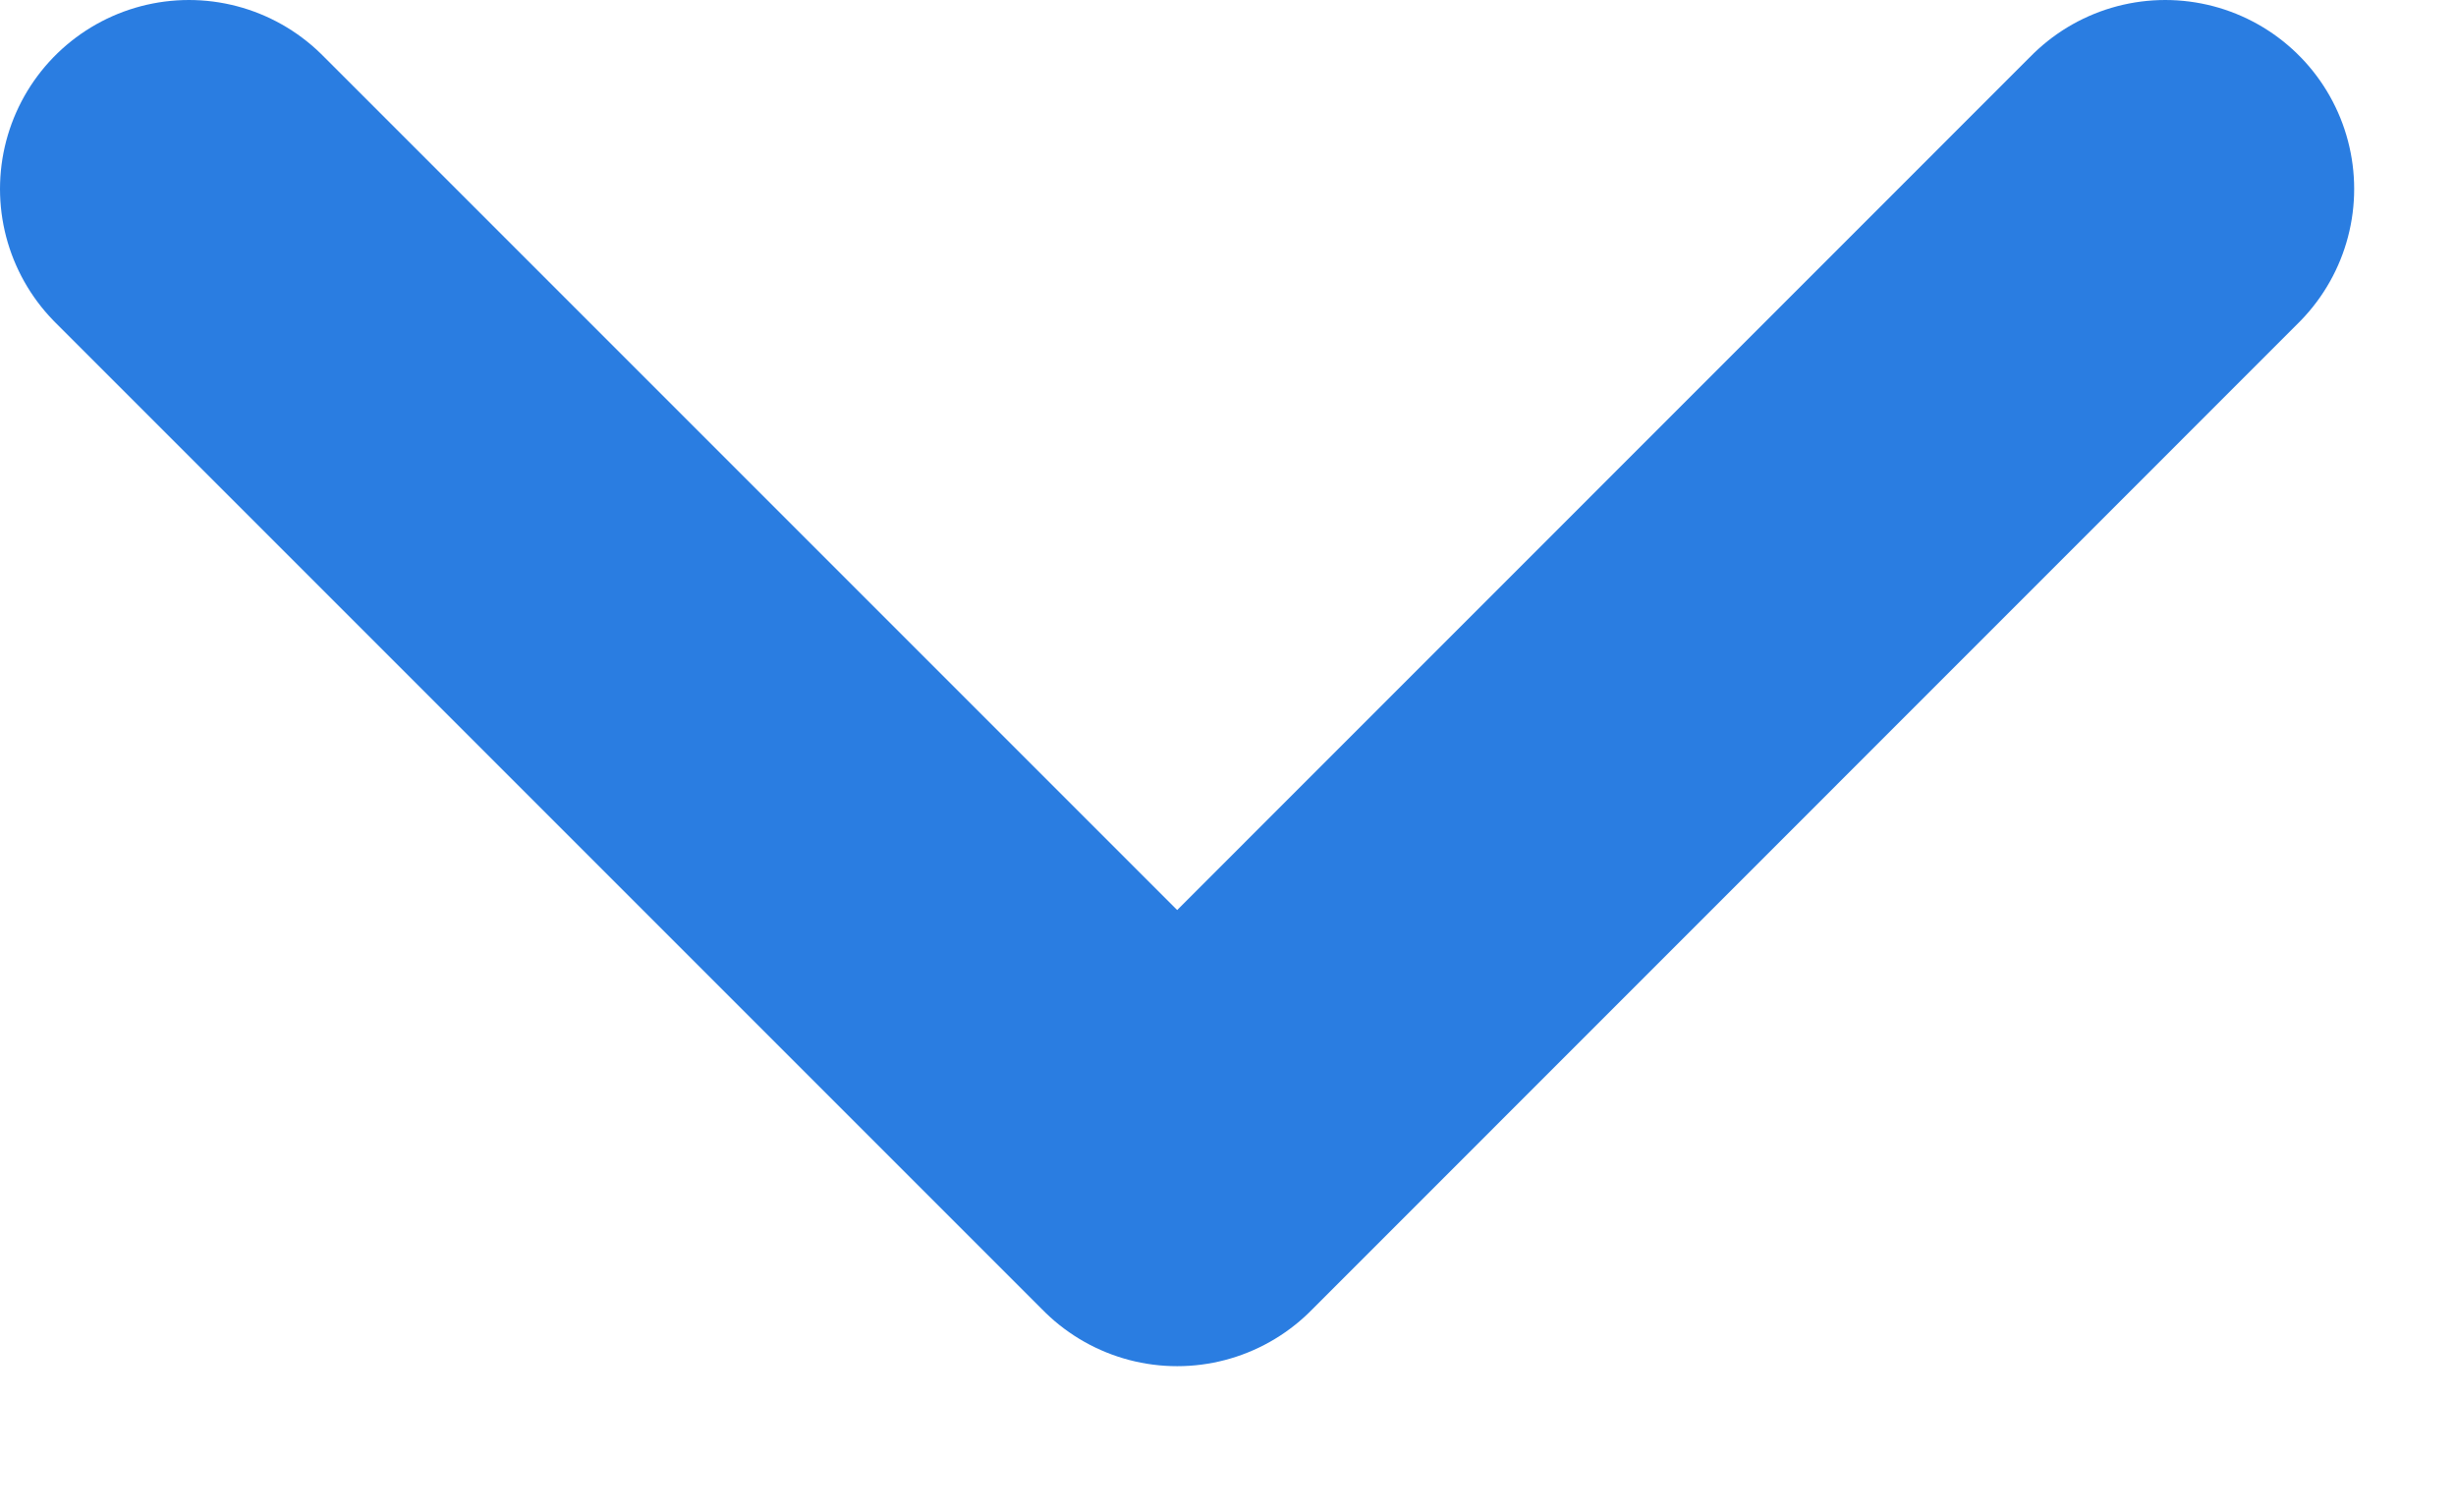
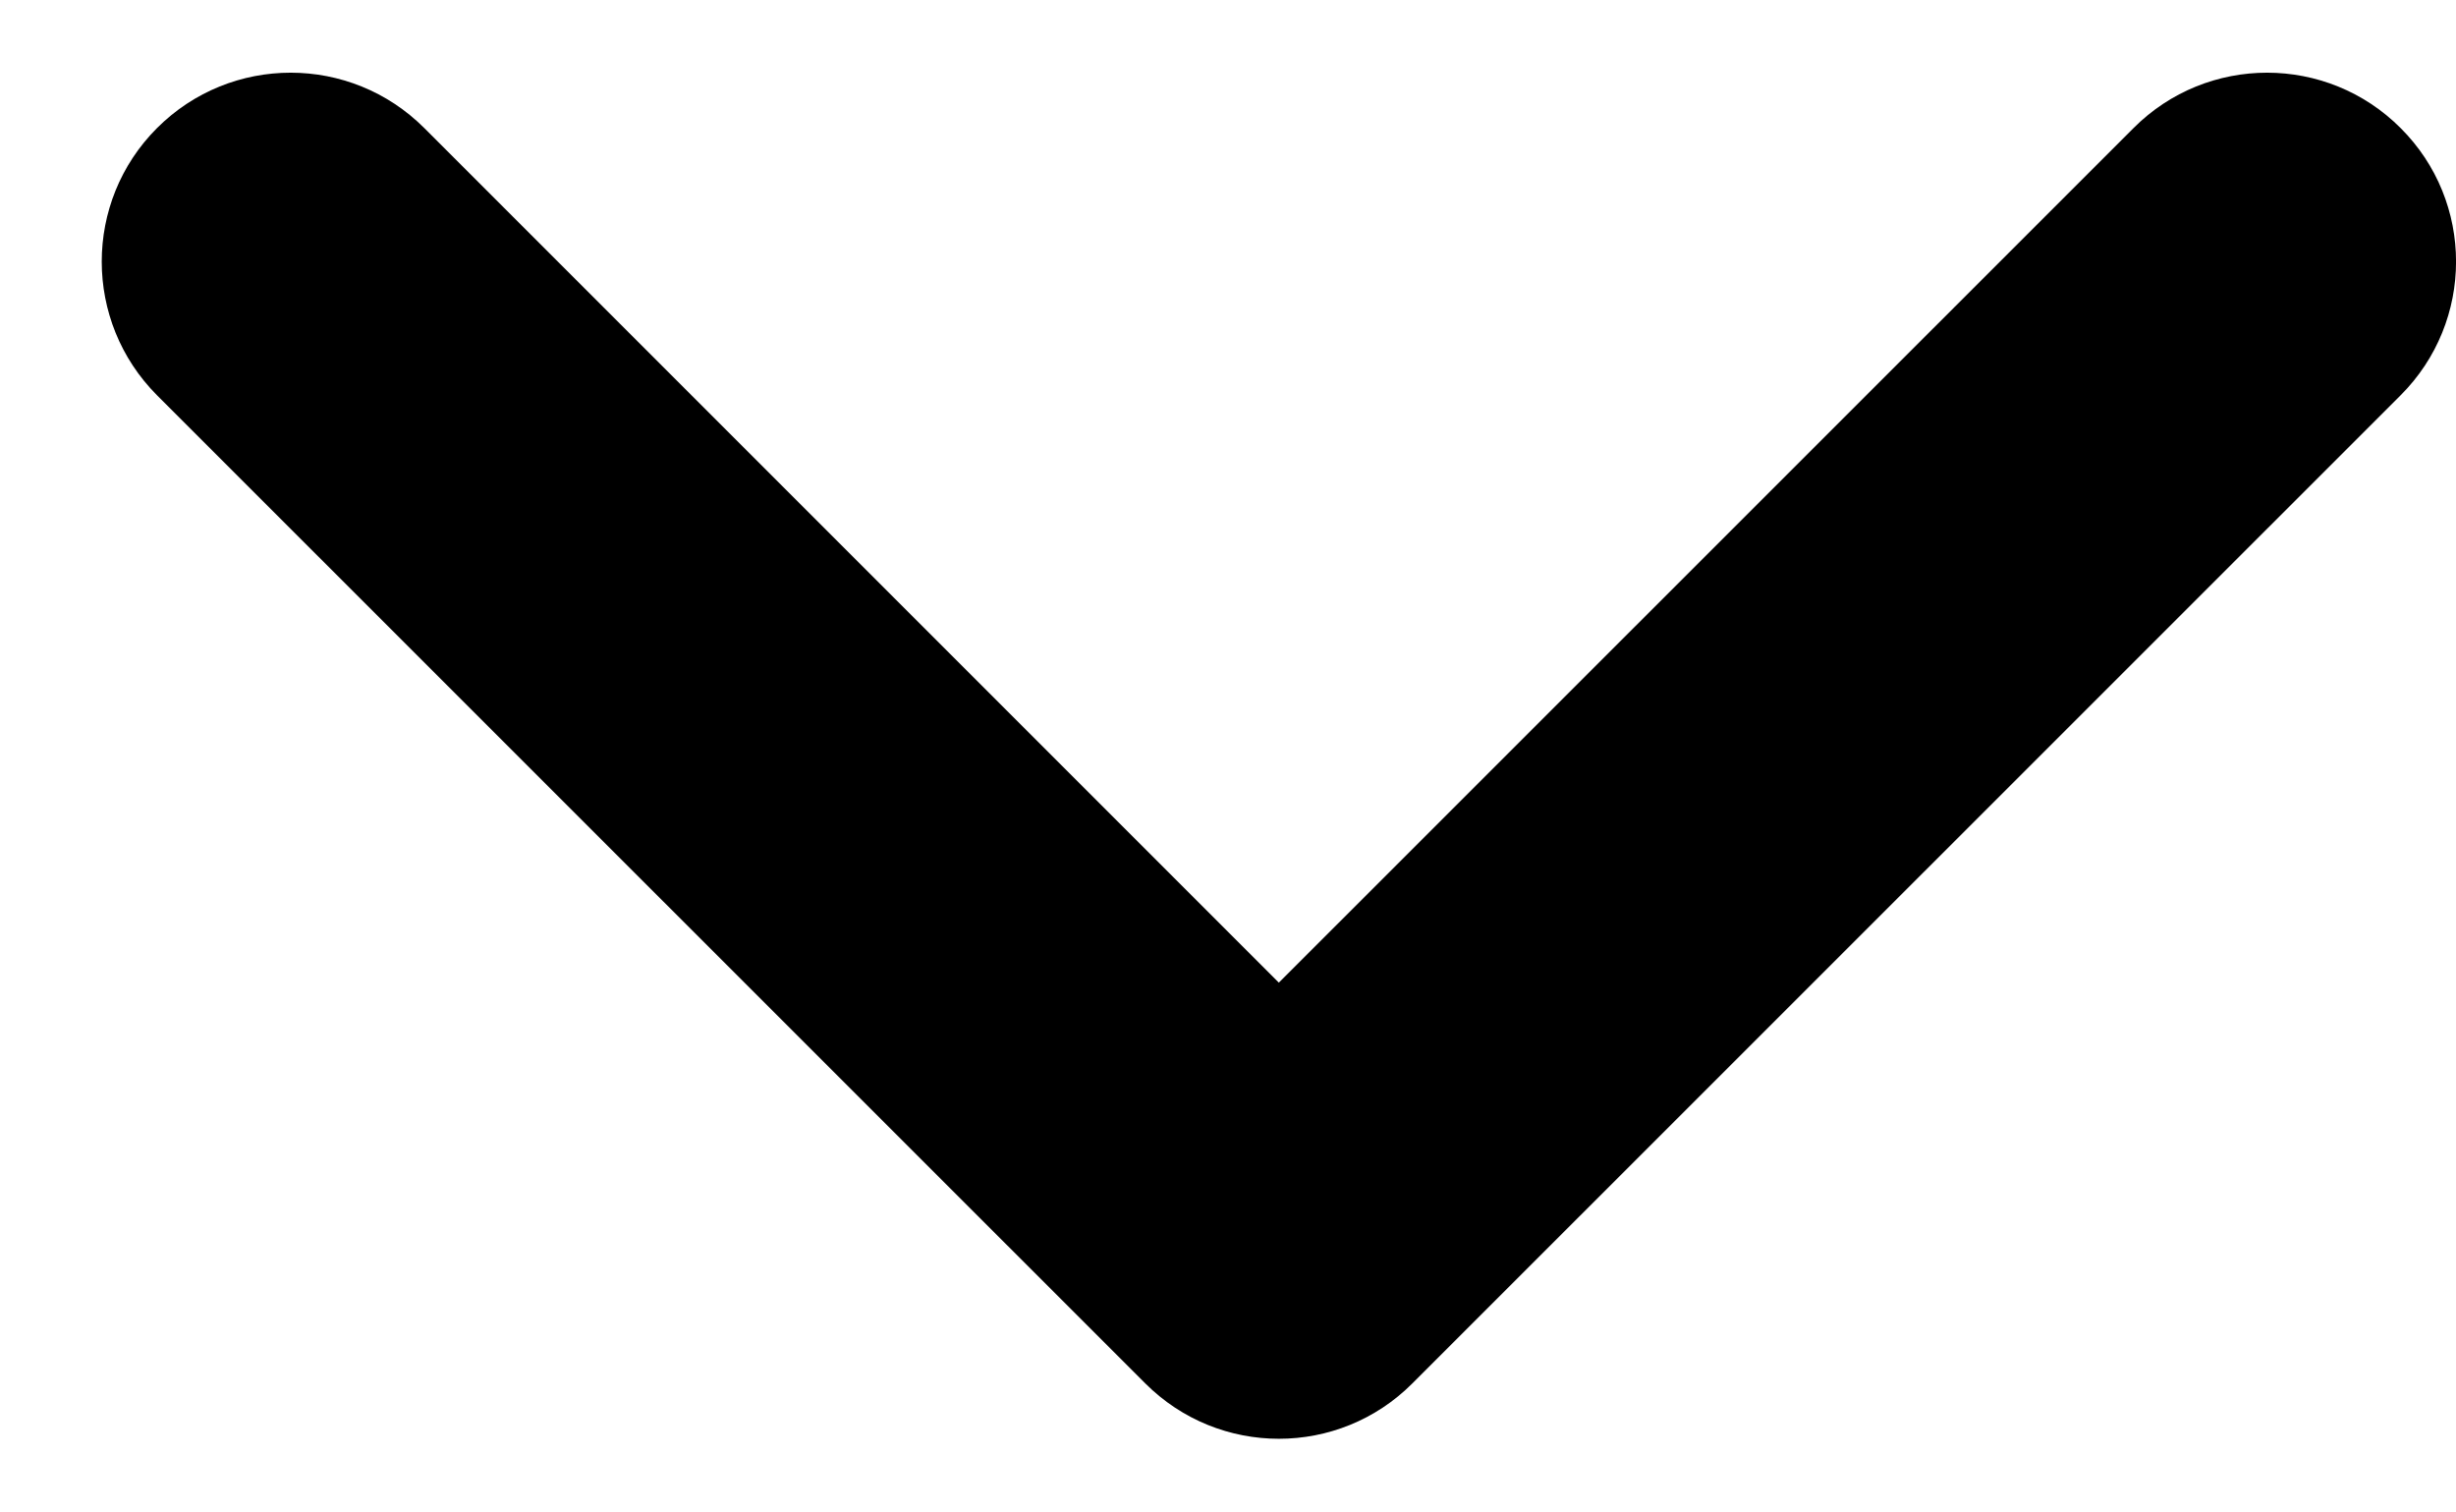
- <svg xmlns="http://www.w3.org/2000/svg" width="13" height="8" viewBox="0 0 13 8" fill="none">
-   <path d="M1 1L6.231 6.231L11.461 1" stroke="#2A7DE1" stroke-width="2" stroke-linecap="round" stroke-linejoin="round" />
+ <svg xmlns="http://www.w3.org/2000/svg" width="13" height="8" viewBox="0 0 13 8" fill="black">
+   <path fill-rule="evenodd" clip-rule="evenodd" d="M0.831 0.678C1.222 0.287 1.855 0.287 2.246 0.678L6.769 5.201L11.293 0.678C11.683 0.287 12.317 0.287 12.707 0.678C13.098 1.068 13.098 1.701 12.707 2.092L7.476 7.322C7.086 7.713 6.453 7.713 6.062 7.322L0.831 2.092C0.441 1.701 0.441 1.068 0.831 0.678Z" />
</svg>
